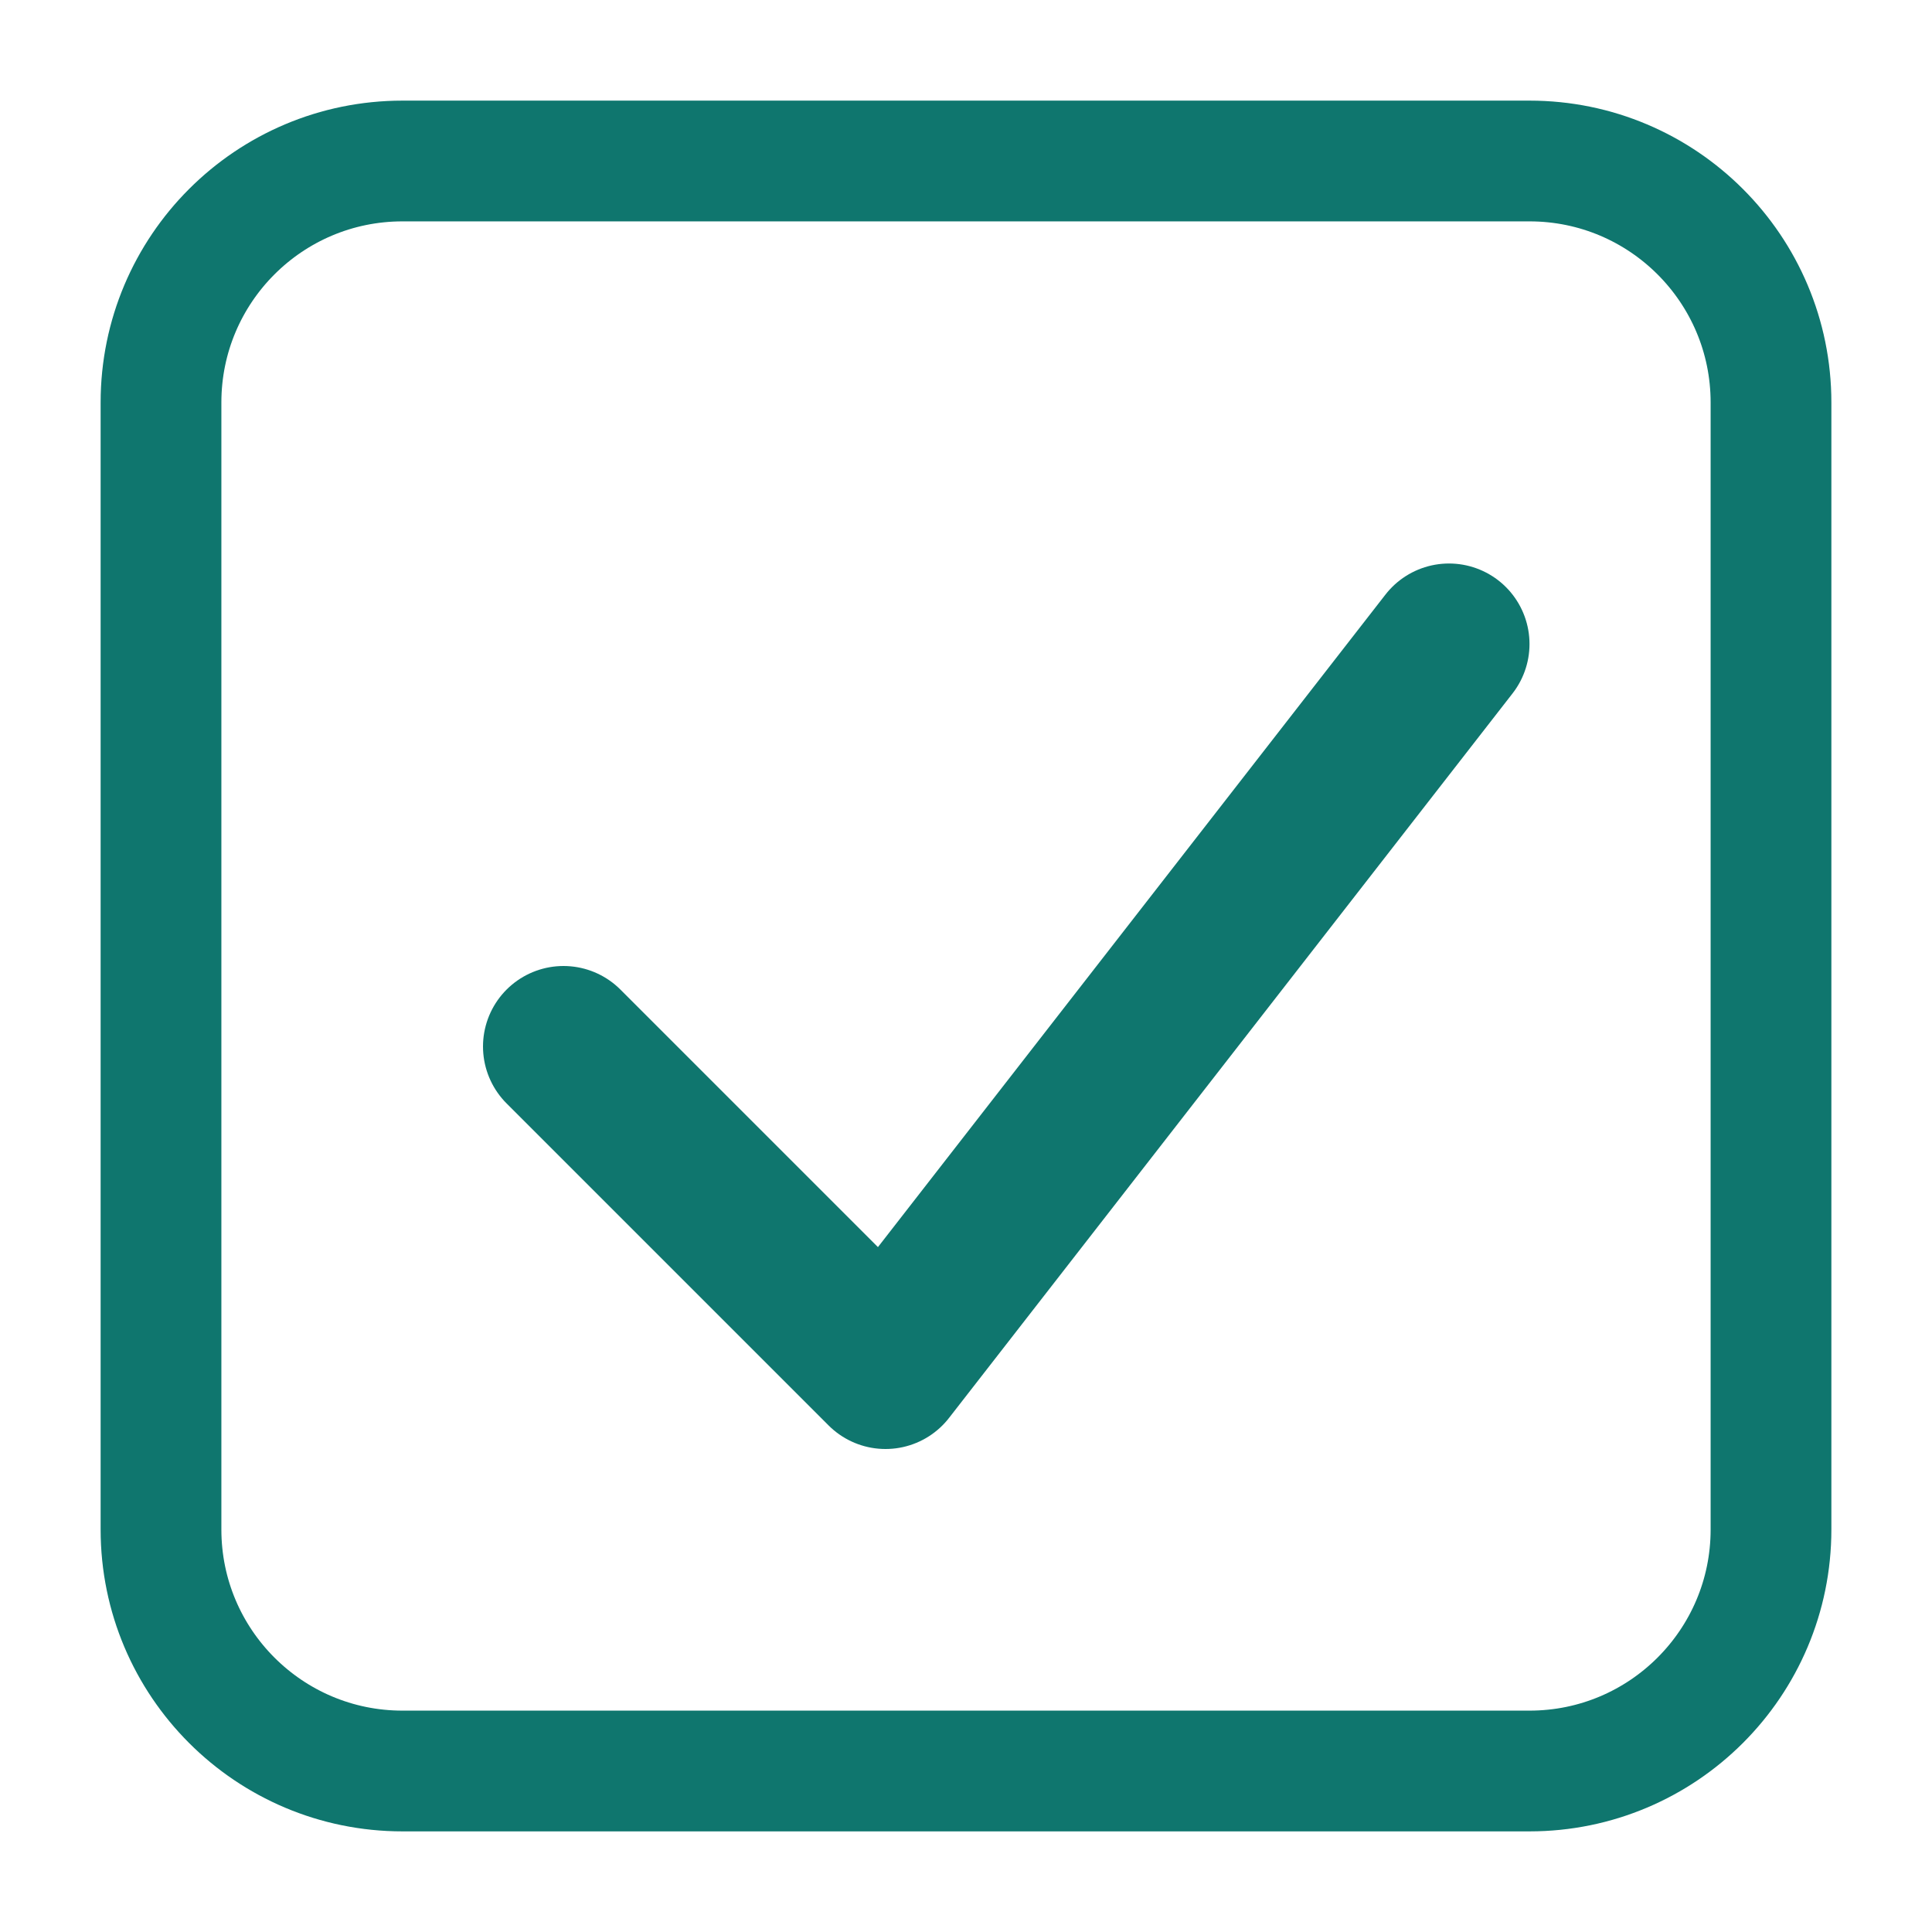
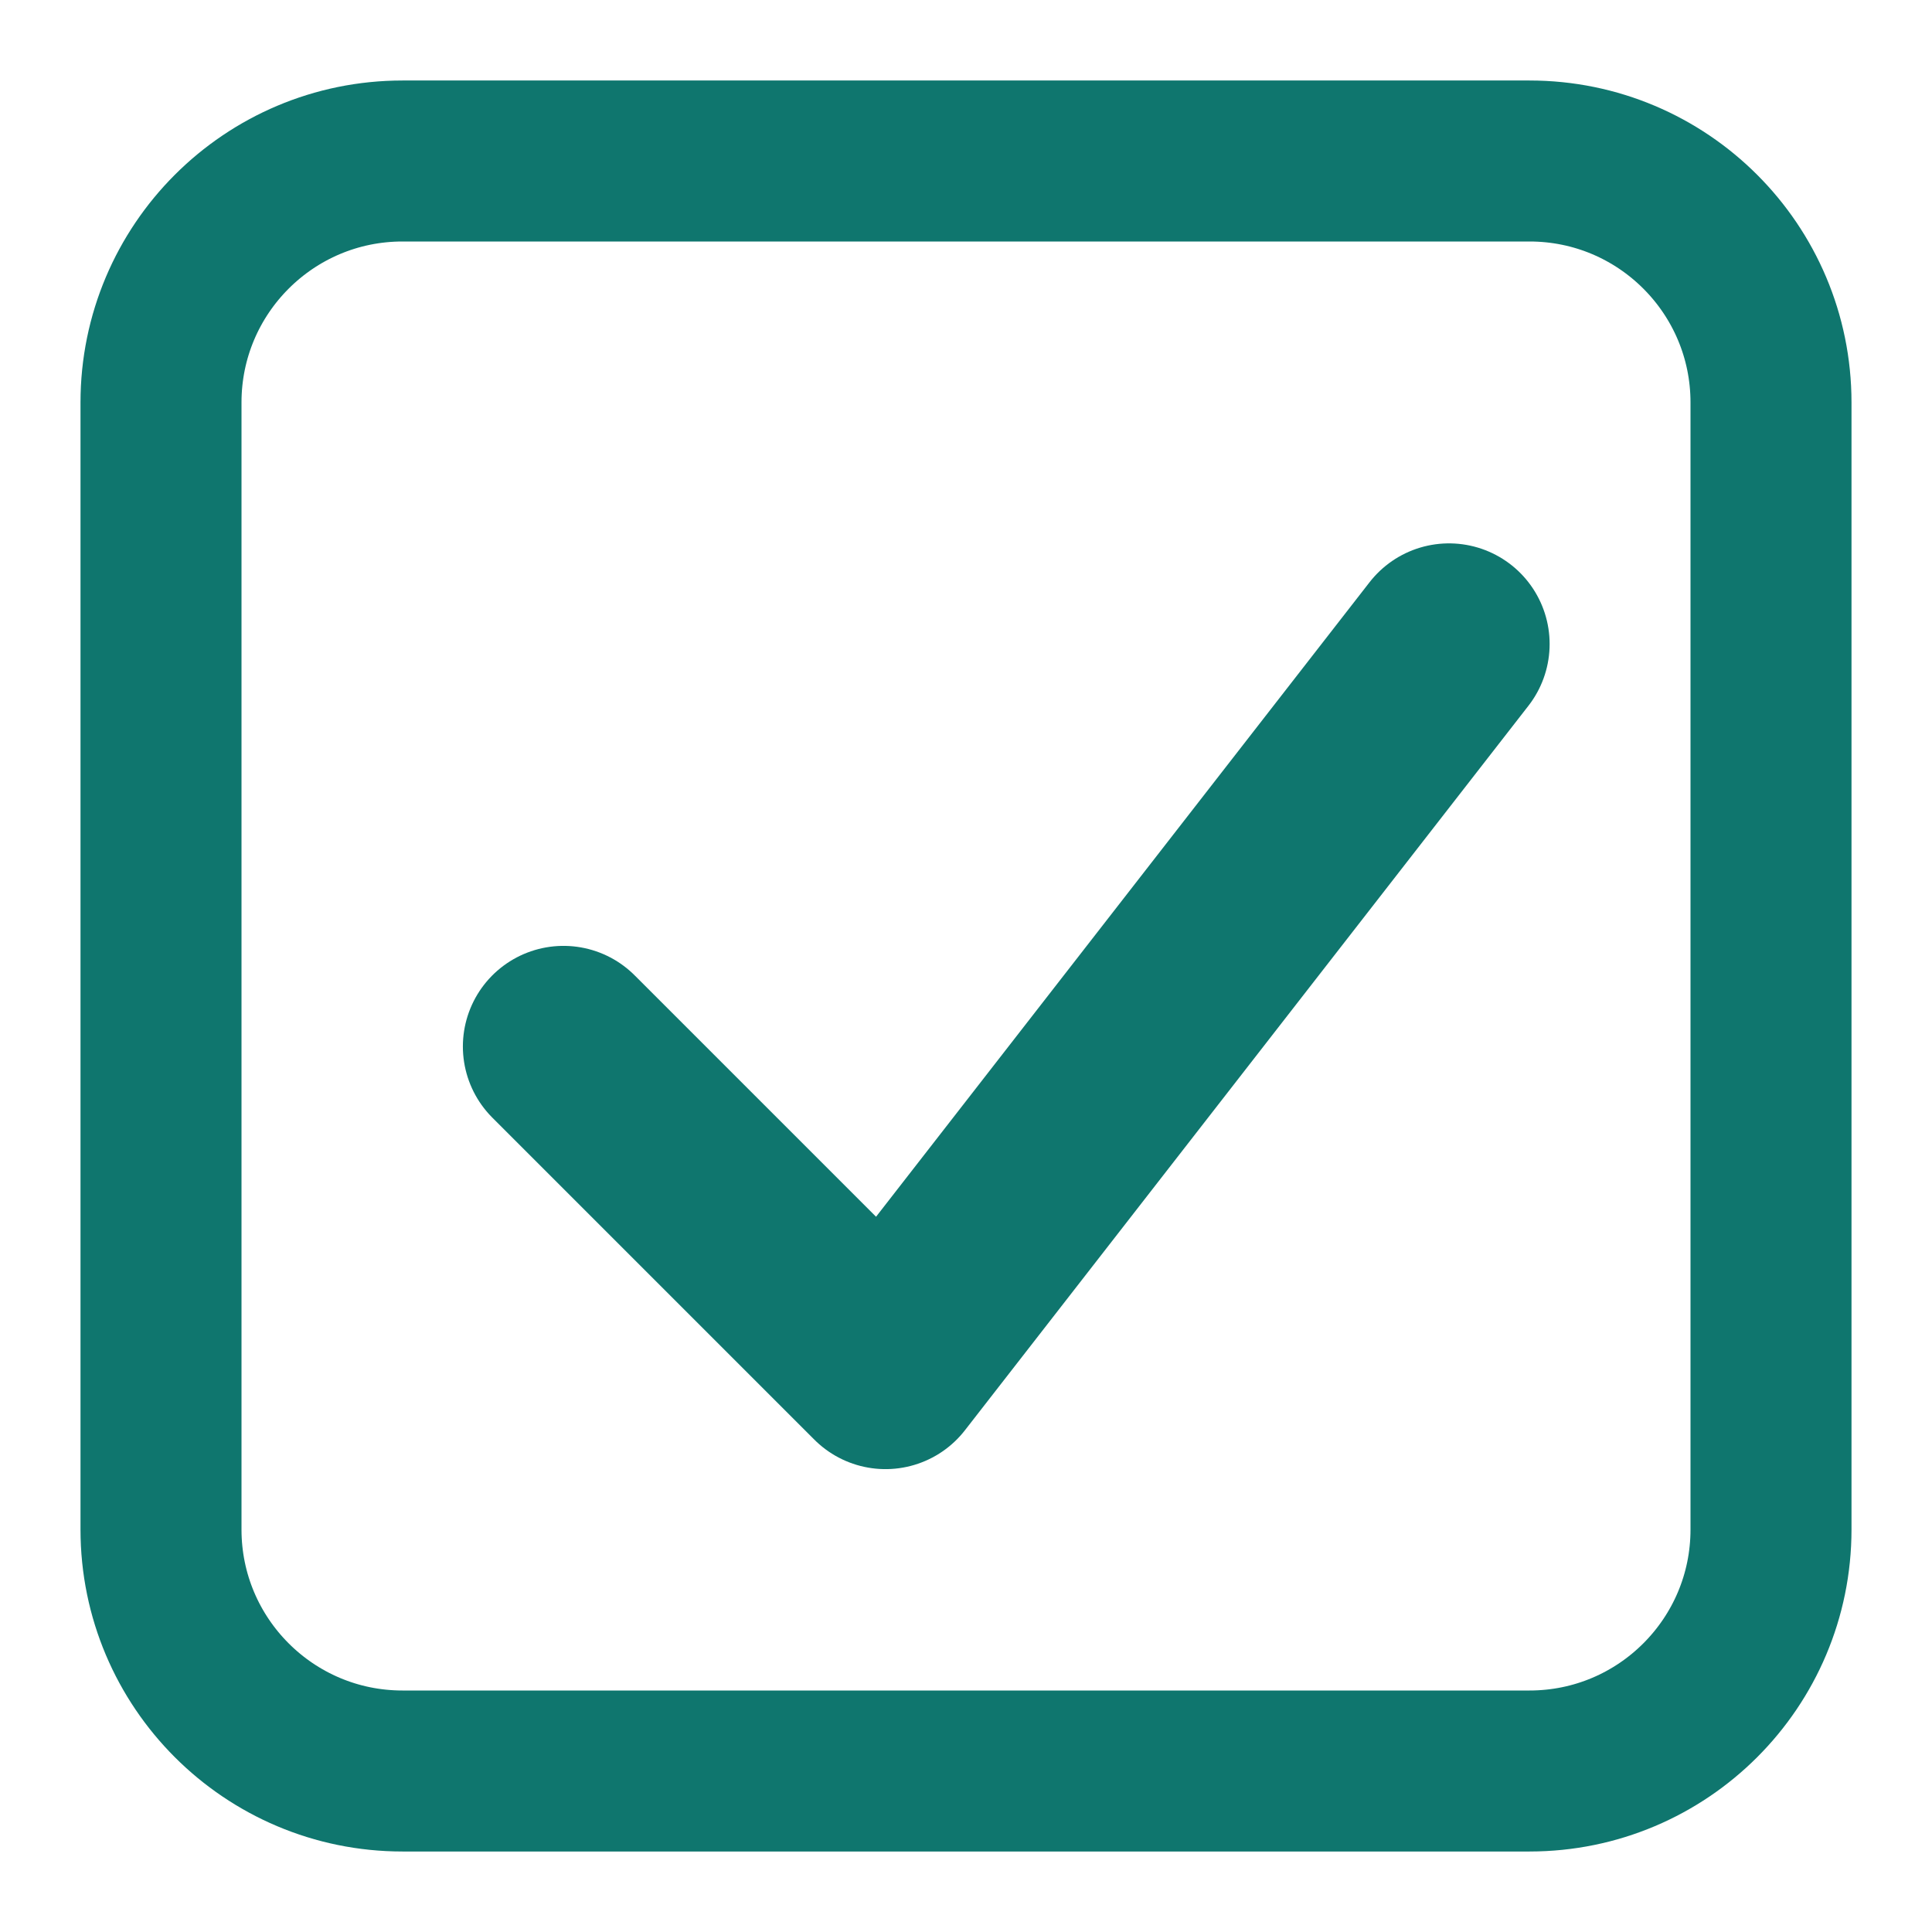
<svg xmlns="http://www.w3.org/2000/svg" width="48" height="48" viewBox="0 0 48 48" fill="none">
-   <rect x="4" y="4" width="40" height="40" rx="6" ry="6" stroke="#0F766E" stroke-width="3" />
-   <path d="M14 26 L22 34 L36 16" stroke="#0F766E" stroke-width="4" stroke-linecap="round" stroke-linejoin="round" />
+   <rect x="4" y="4" width="40" height="40" rx="6" ry="6" stroke="#0F766E" stroke-width="4" />
+   <path d="M14 26 L22 34 L36 16" stroke="#0F766E" stroke-width="5" stroke-linecap="round" stroke-linejoin="round" />
</svg>
